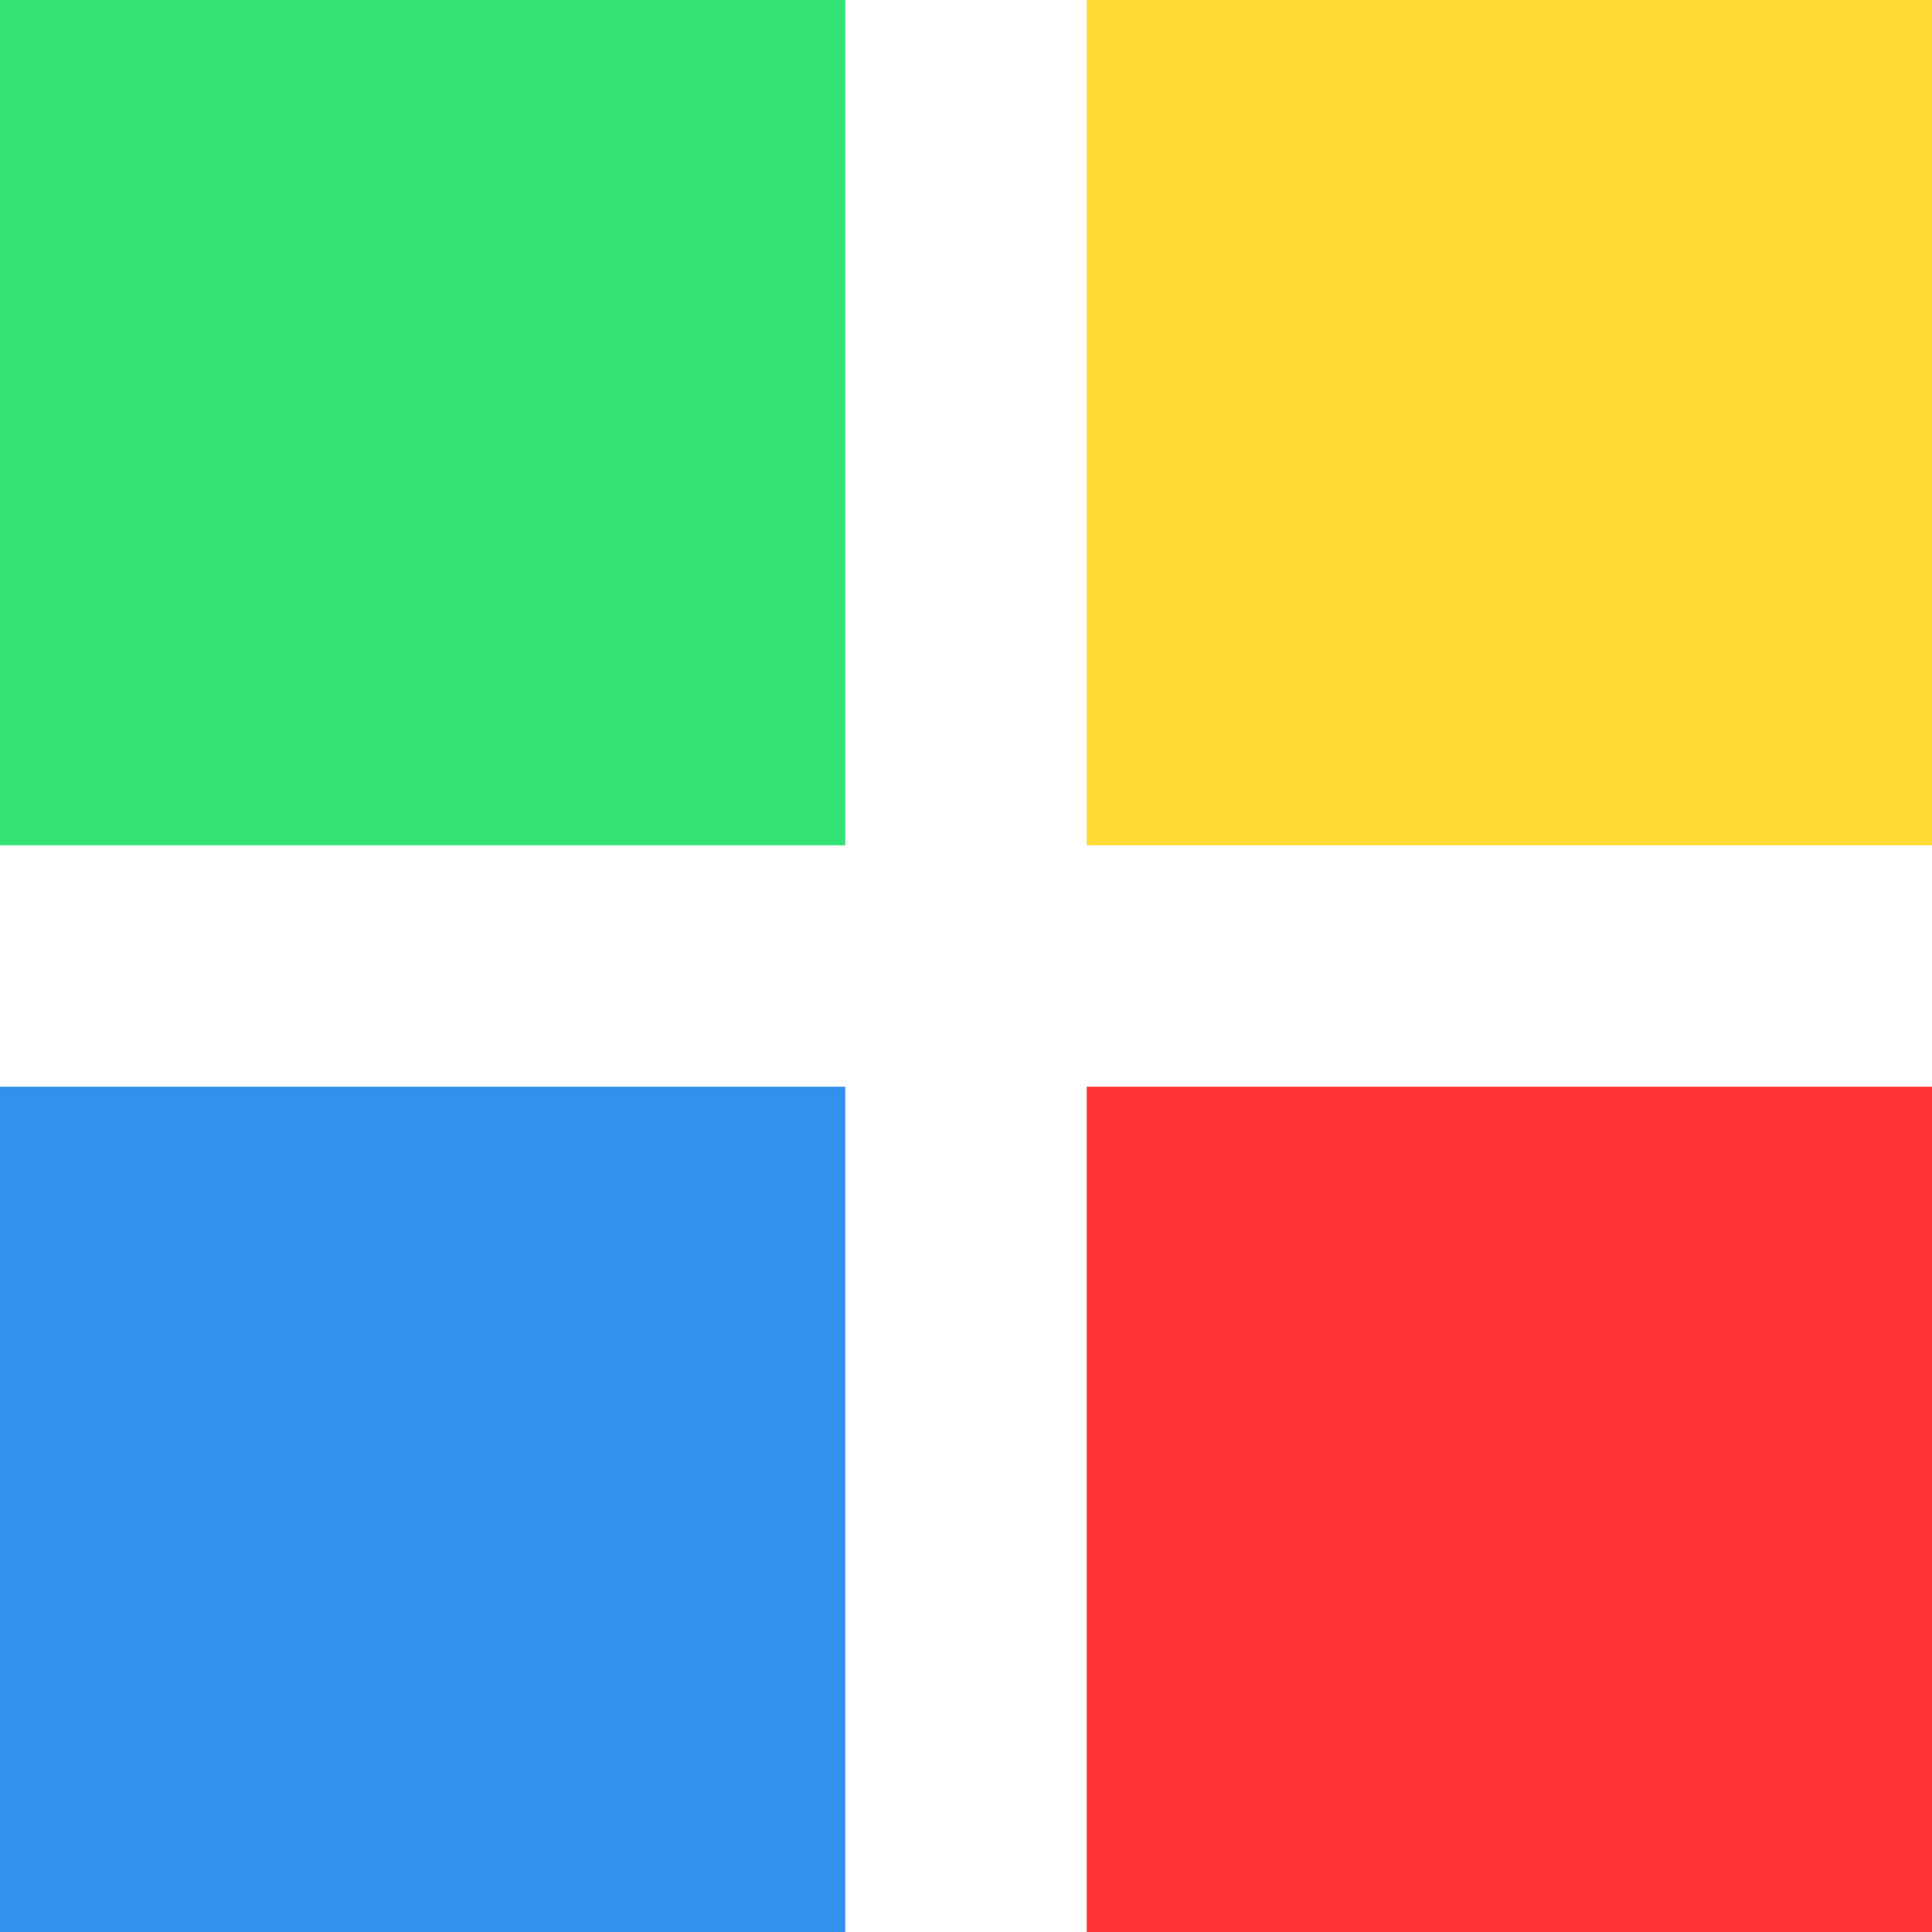
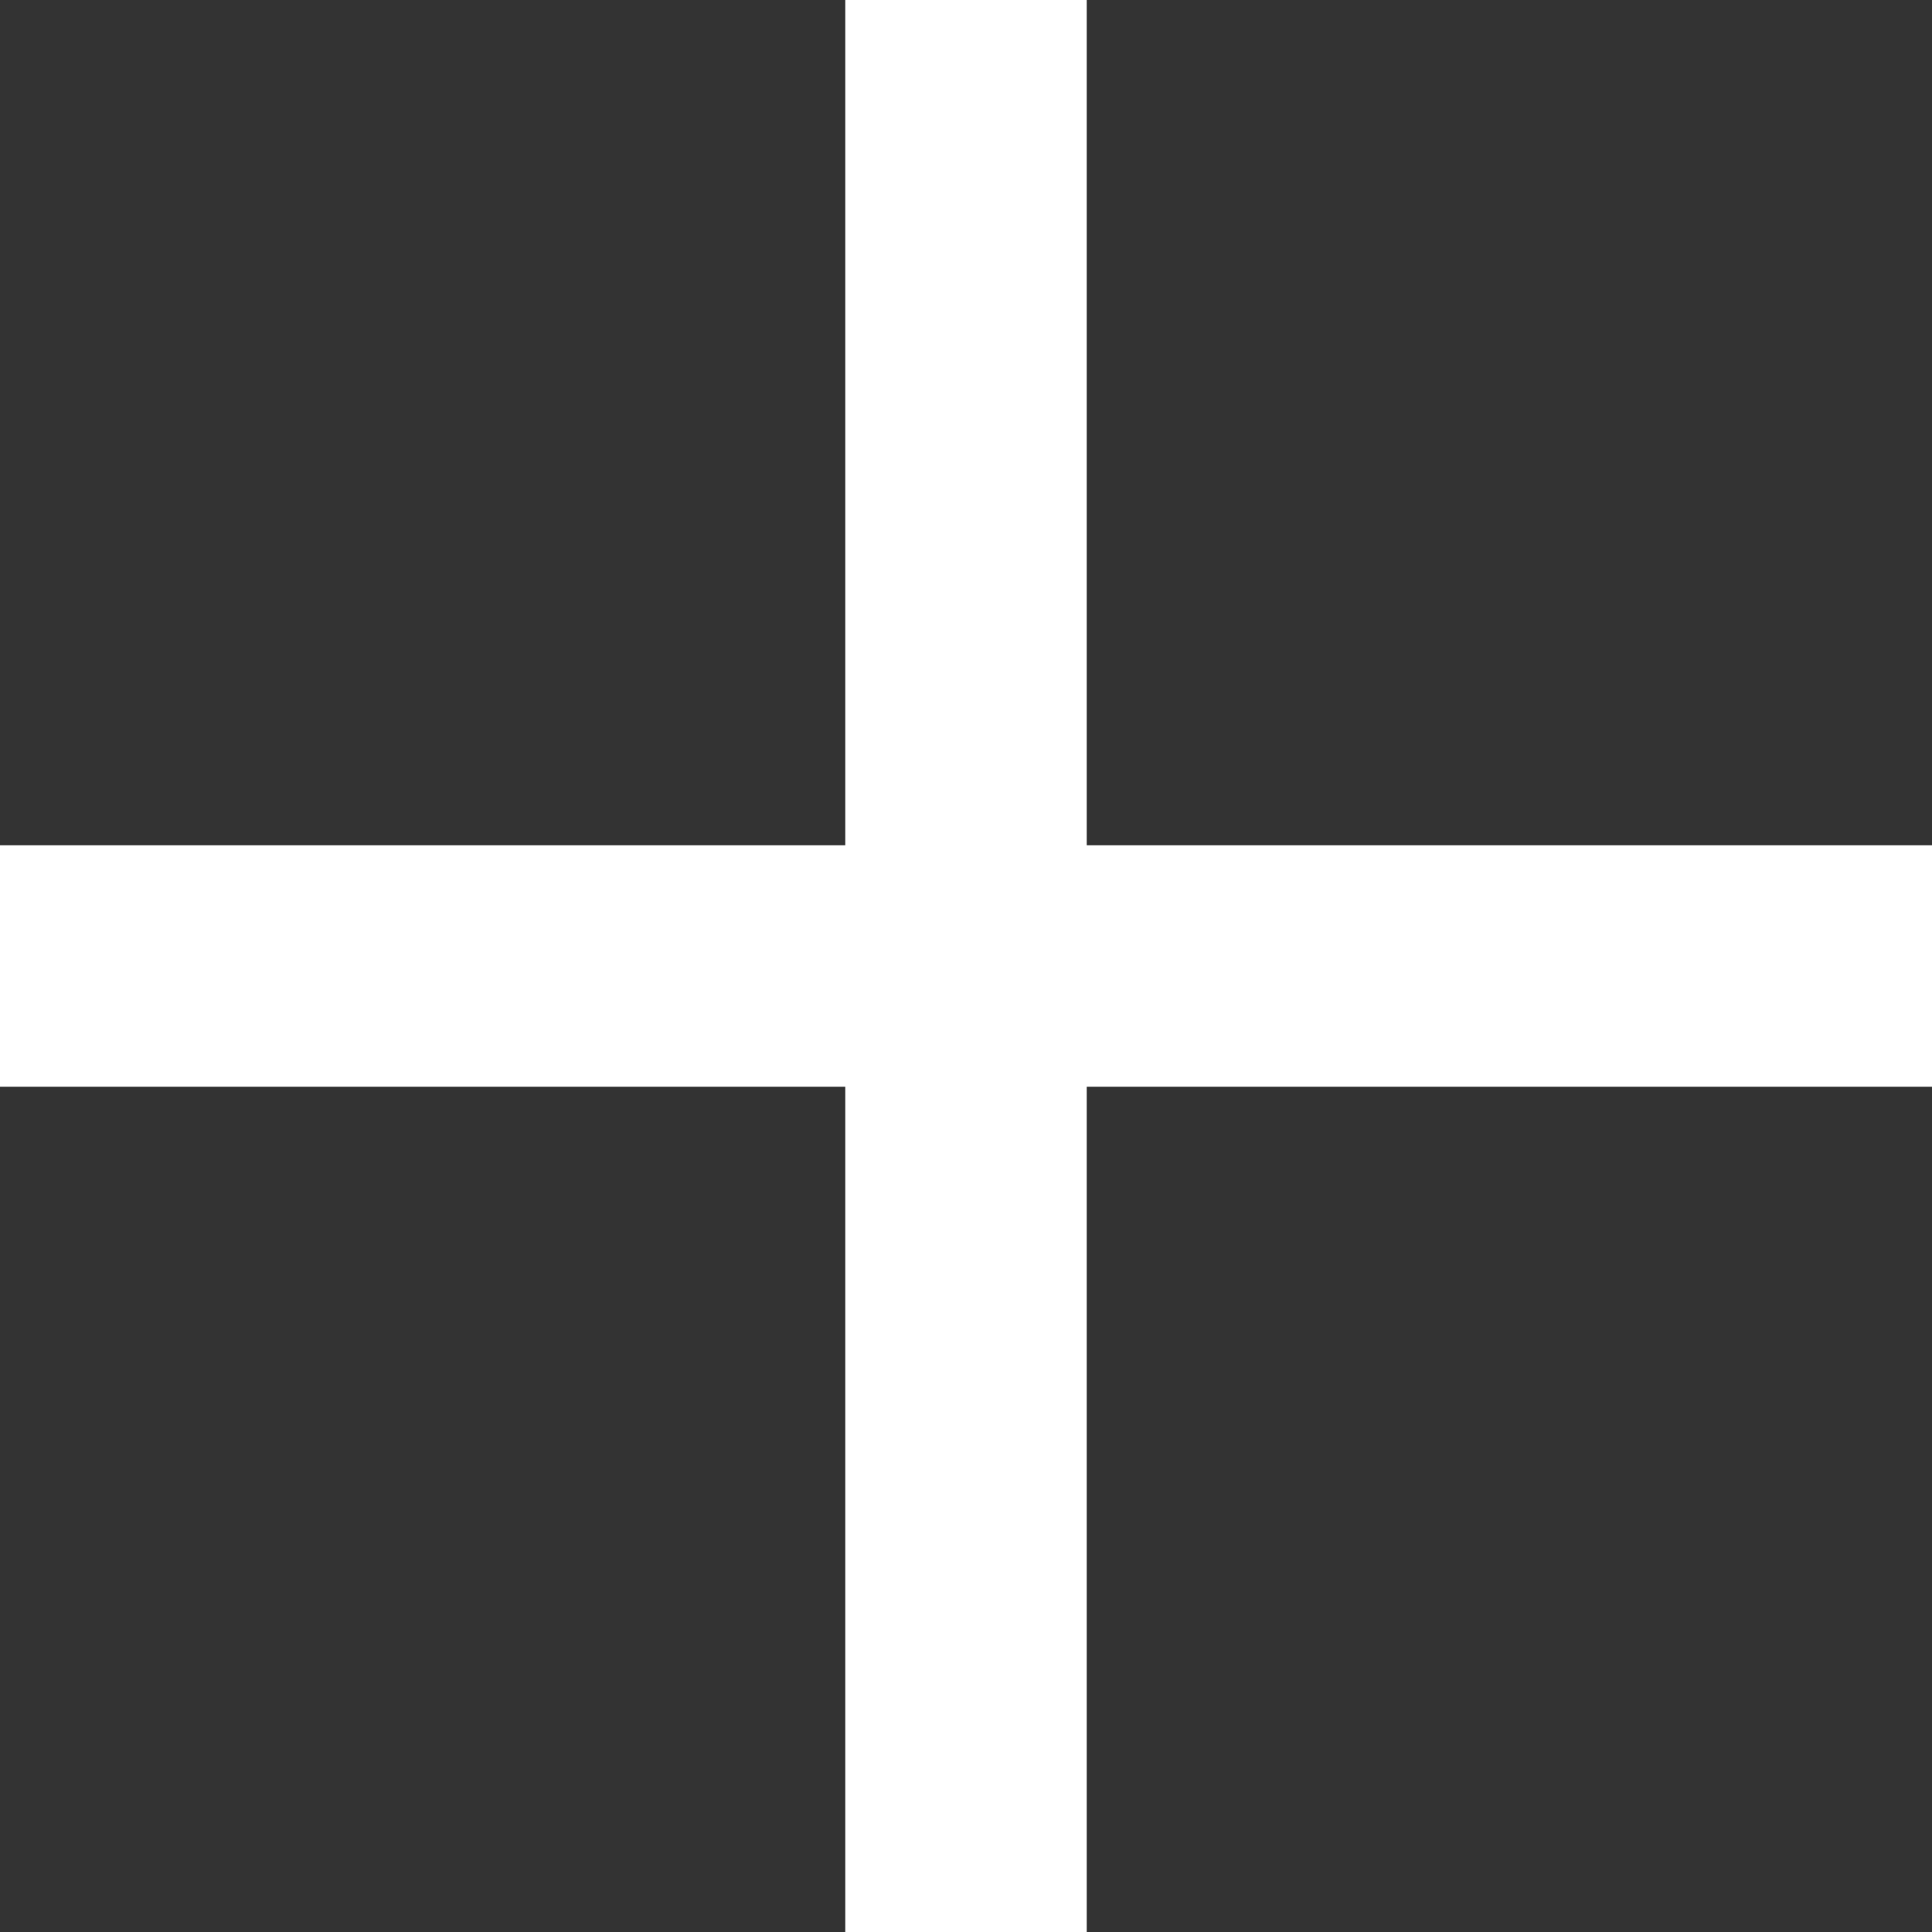
<svg xmlns="http://www.w3.org/2000/svg" width="16" height="16" viewBox="0 0 16 16">
-   <g style="fill:#00dc54;fill-opacity:0.8">
-     <rect x="0" y="0" width="7" height="7" />
-     <rect x="9" y="0" width="7" height="7" style="fill:#ffd200;" />
-     <rect x="0" y="9" width="7" height="7" style="fill:#0074e8;" />
-     <rect x="9" y="9" width="7" height="7" style="fill:#ff0000;" />
+   <g fill-opacity=".8">
+     <rect x="0" y="0" width="7" height="7" fill="oklch(0.7 0.25 160)" />
+     <rect x="9" y="0" width="7" height="7" fill="oklch(0.75 0.25 90)" />
+     <rect x="0" y="9" width="7" height="7" fill="oklch(0.7 0.3 260)" />
+     <rect x="9" y="9" width="7" height="7" fill="oklch(0.7 0.3 0)" />
  </g>
</svg>
